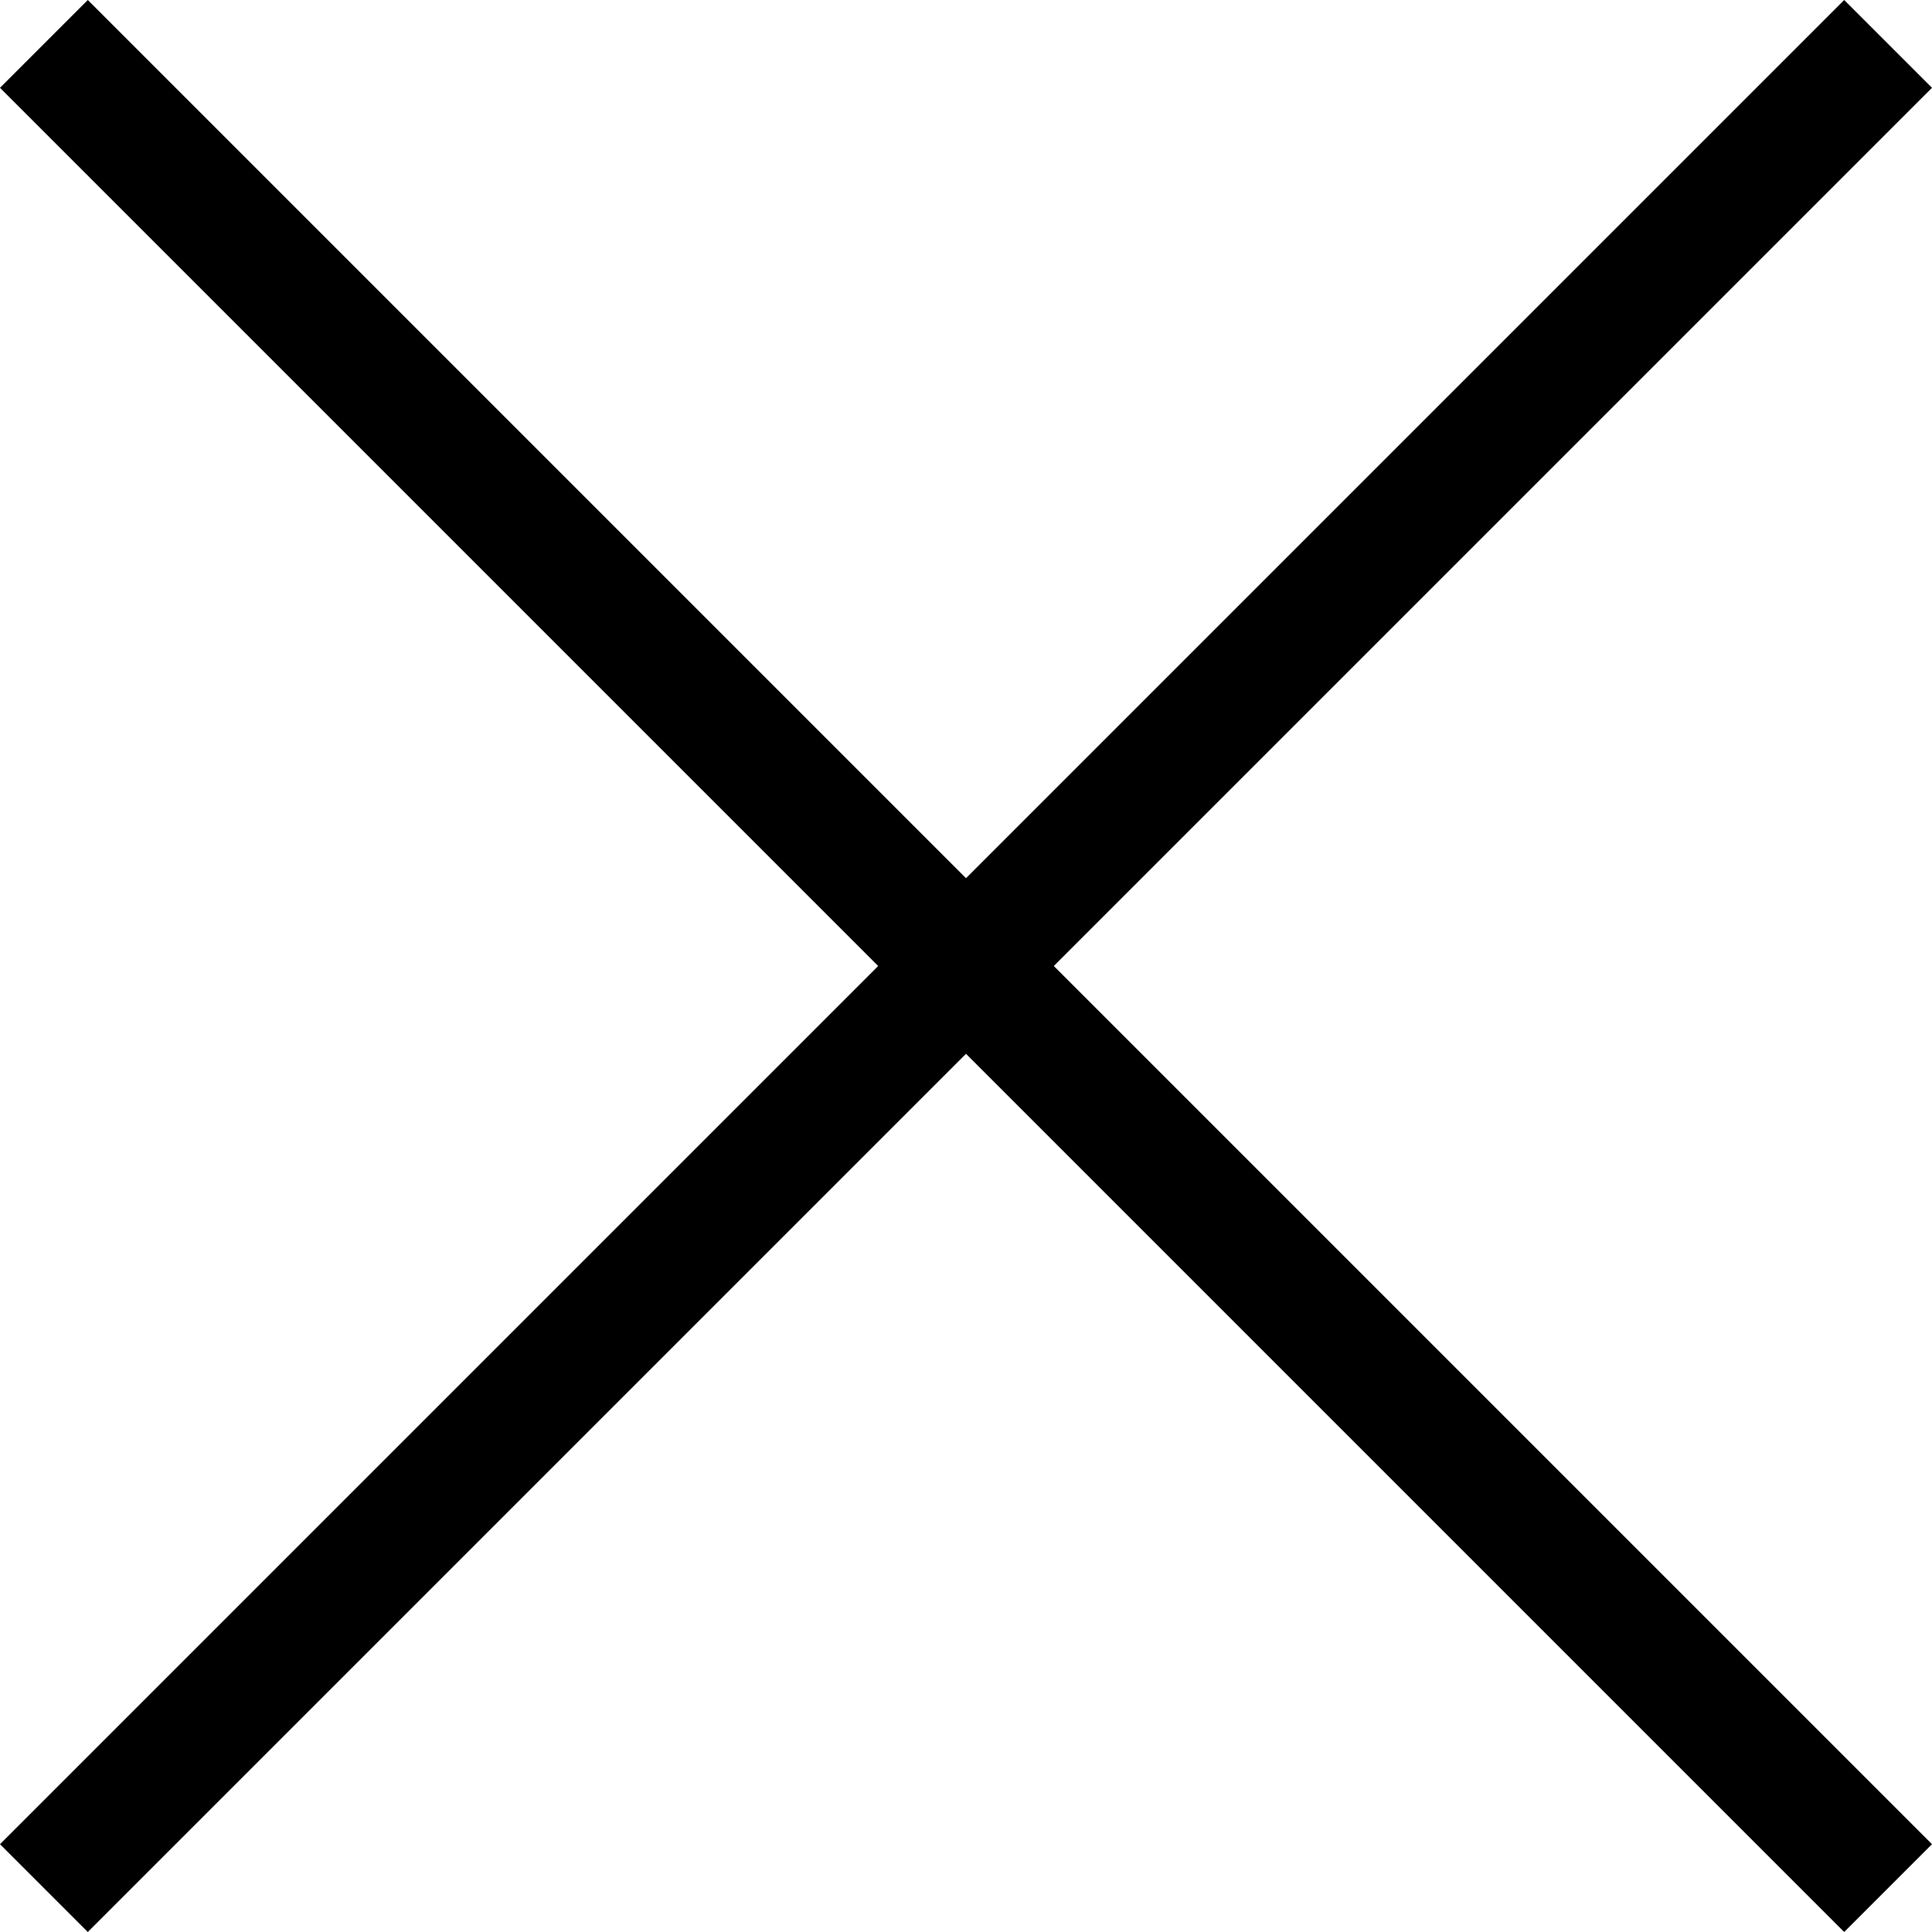
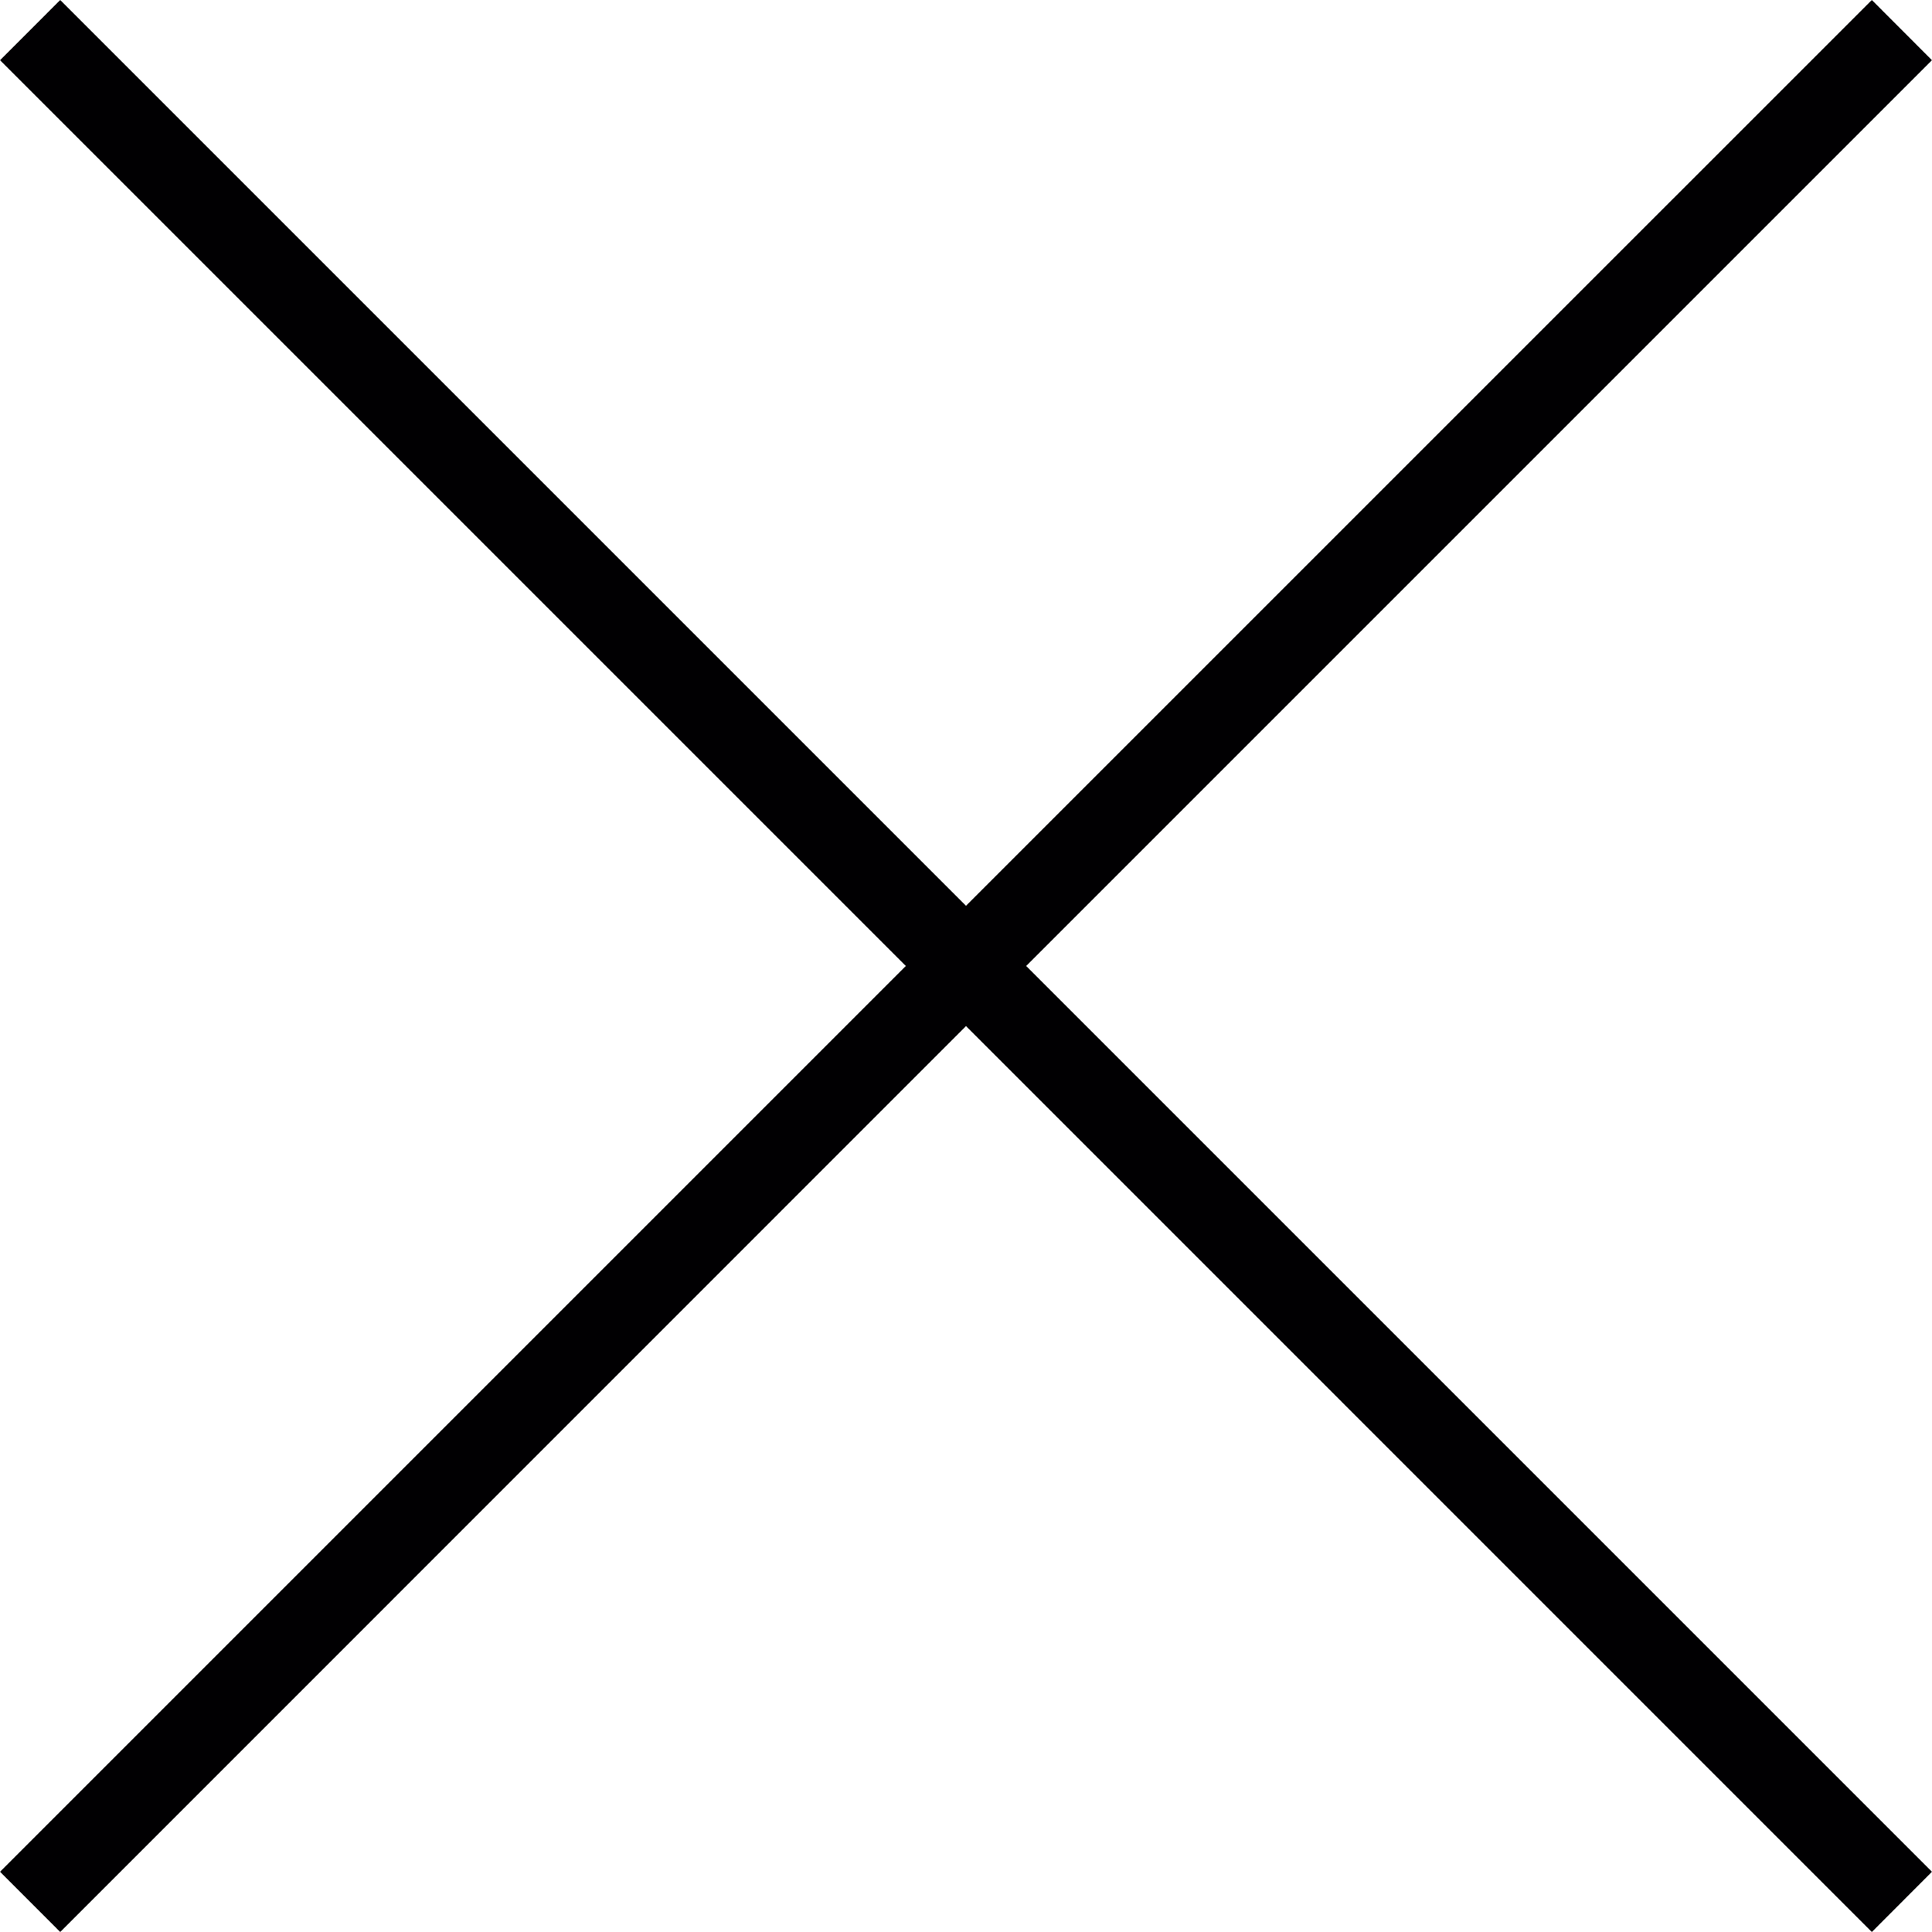
- <svg xmlns="http://www.w3.org/2000/svg" viewBox="0 0 31.112 31.112" width="{{ .width }}" height="{{ .height }}" style="enable-background:new 0 0 31.112 31.112;" xml:space="preserve">
-   <polygon points="31.112,1.414 29.698,0 15.556,14.142 1.414,0 0,1.414 14.142,15.556 0,29.698 1.414,31.112 15.556,16.97   29.698,31.112 31.112,29.698 16.97,15.556 " fill="{{ .fill }}" />
+ <svg xmlns="http://www.w3.org/2000/svg" version="1.1" id="Capa_1" x="0px" y="0px" viewBox="0 0 224.512 224.512" style="enable-background:new 0 0 224.512 224.512;" xml:space="preserve" width="{{ .width }}" height="{{ .height }}">
+   <g>
+     <polygon style="fill:#010002;" points="224.507,6.997 217.521,0 112.256,105.258 6.998,0 0.005,6.997 105.263,112.254     0.005,217.512 6.998,224.512 112.256,119.24 217.521,224.512 224.507,217.512 119.249,112.254  " />
+   </g>
</svg>
